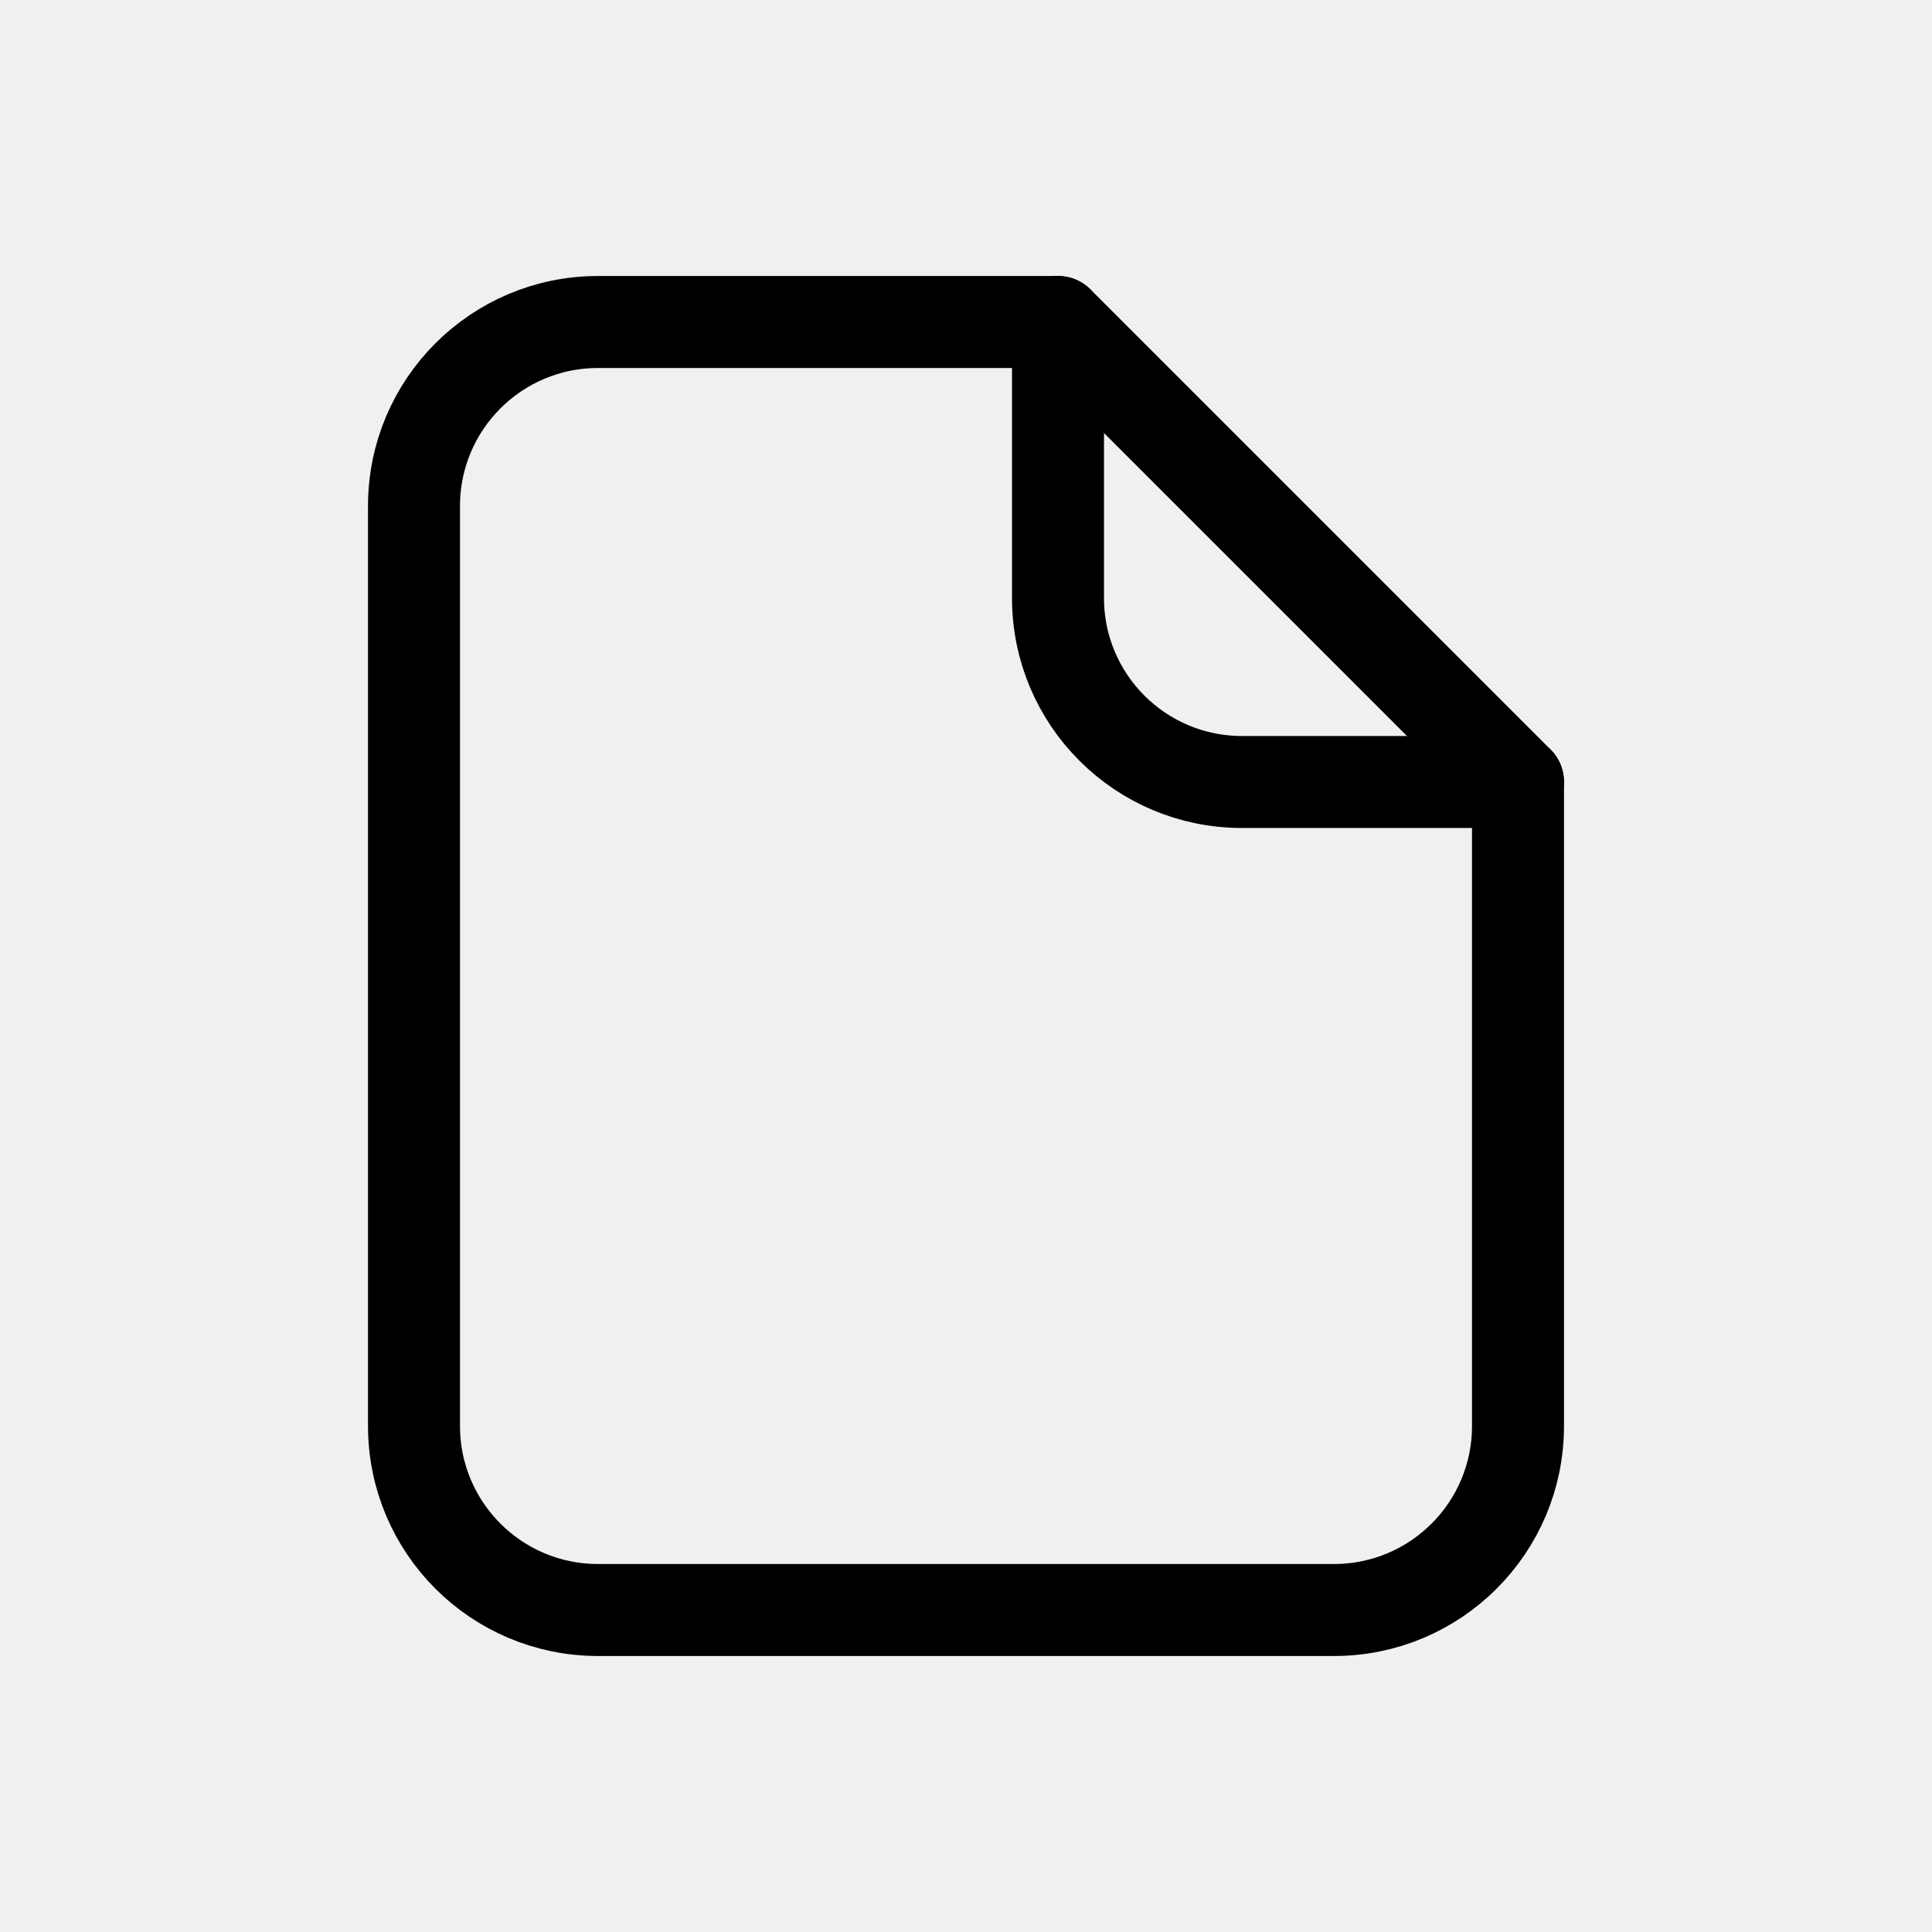
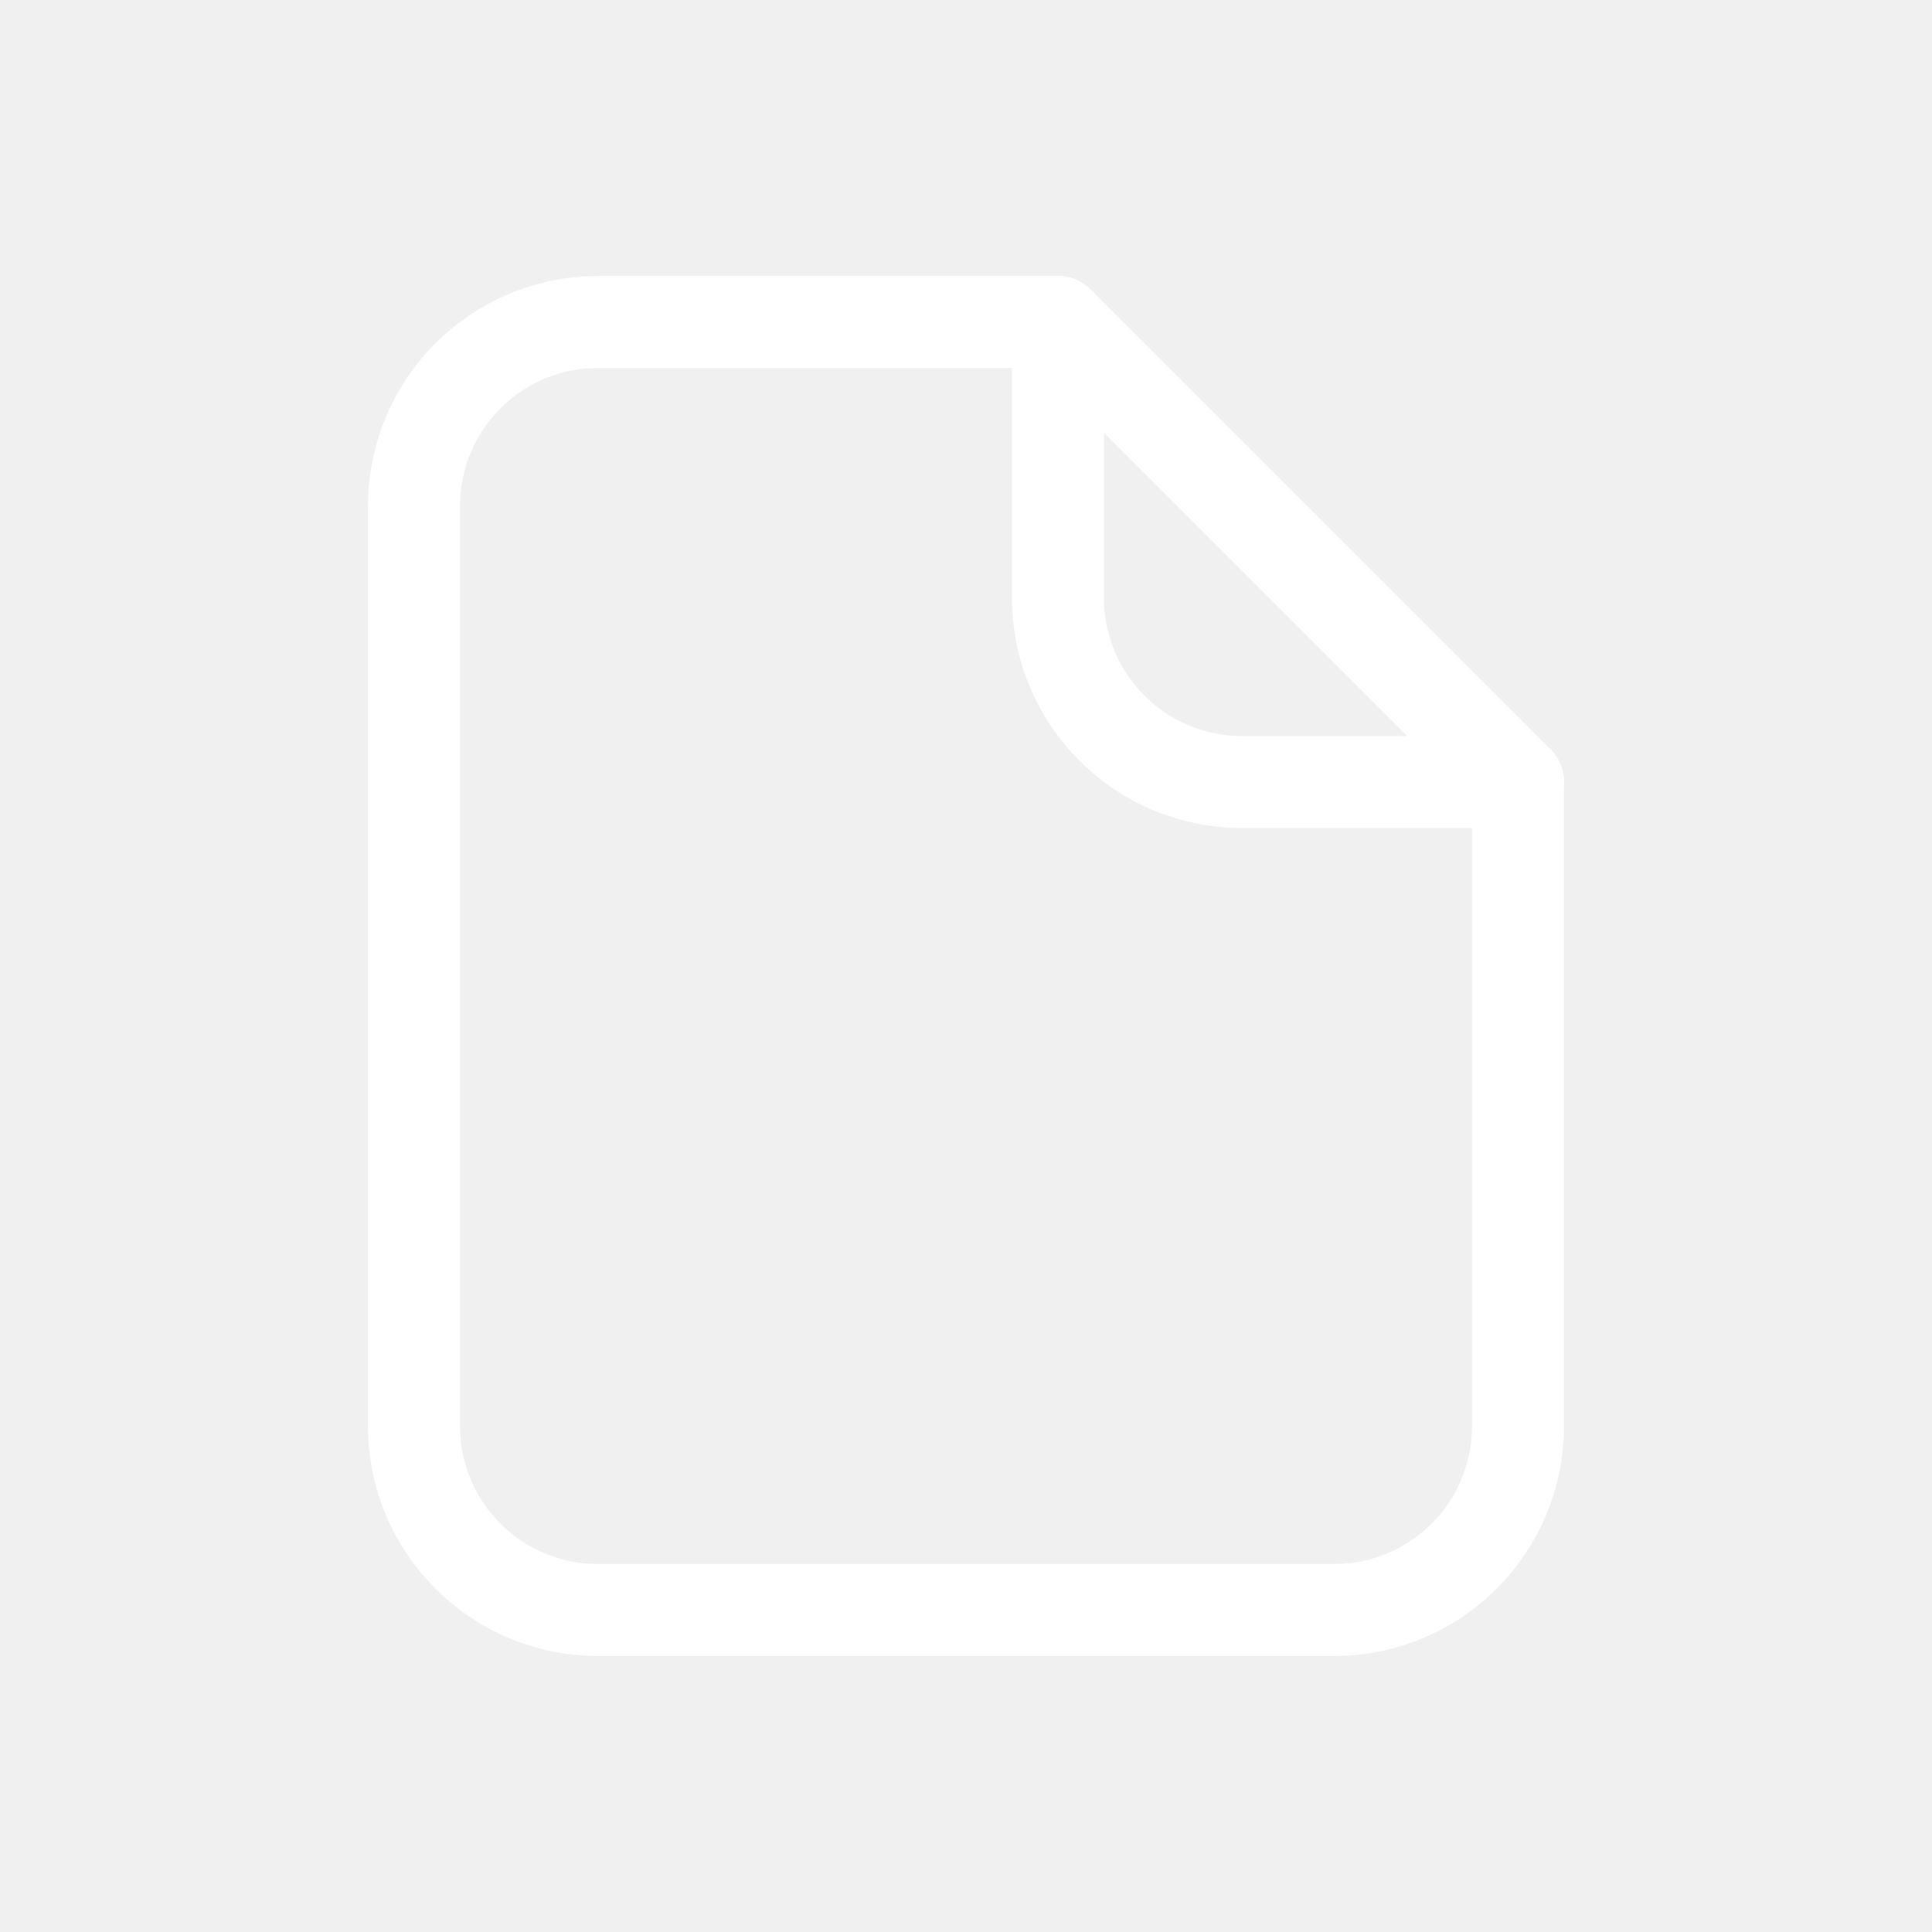
<svg xmlns="http://www.w3.org/2000/svg" height="21" viewBox="0 0 21 21" width="21">
-   <g fill="none" fill-rule="evenodd" stroke="currentColor" stroke-linecap="round" stroke-linejoin="round" transform="translate(4 3)">
+   <g fill="none" fill-rule="evenodd" stroke="white" stroke-linecap="round" stroke-linejoin="round" transform="translate(4 3)">
    <path d="m12.5 12.5v-7l-5-5h-5c-1.105 0-2 .895-2 2v10c0 1.105.895 2 2 2h8c1.105 0 2-.895 2-2z" />
    <path d="m7.5.5v3c0 1.105.895 2 2 2h3" />
  </g>
</svg>
